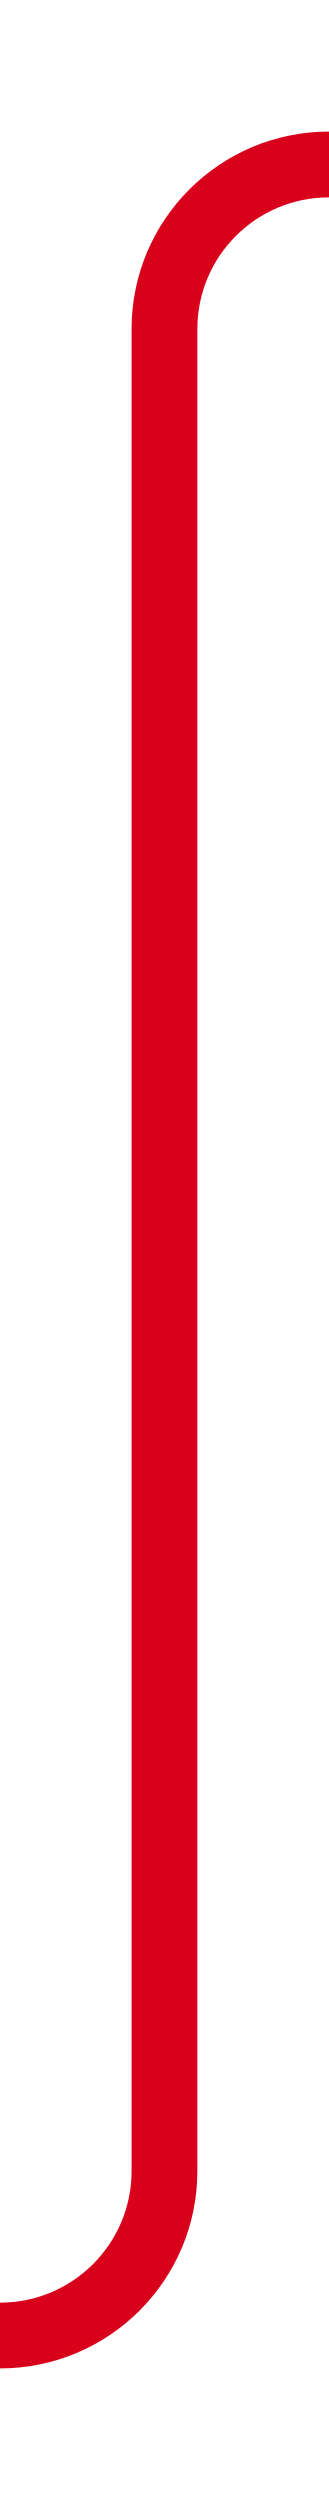
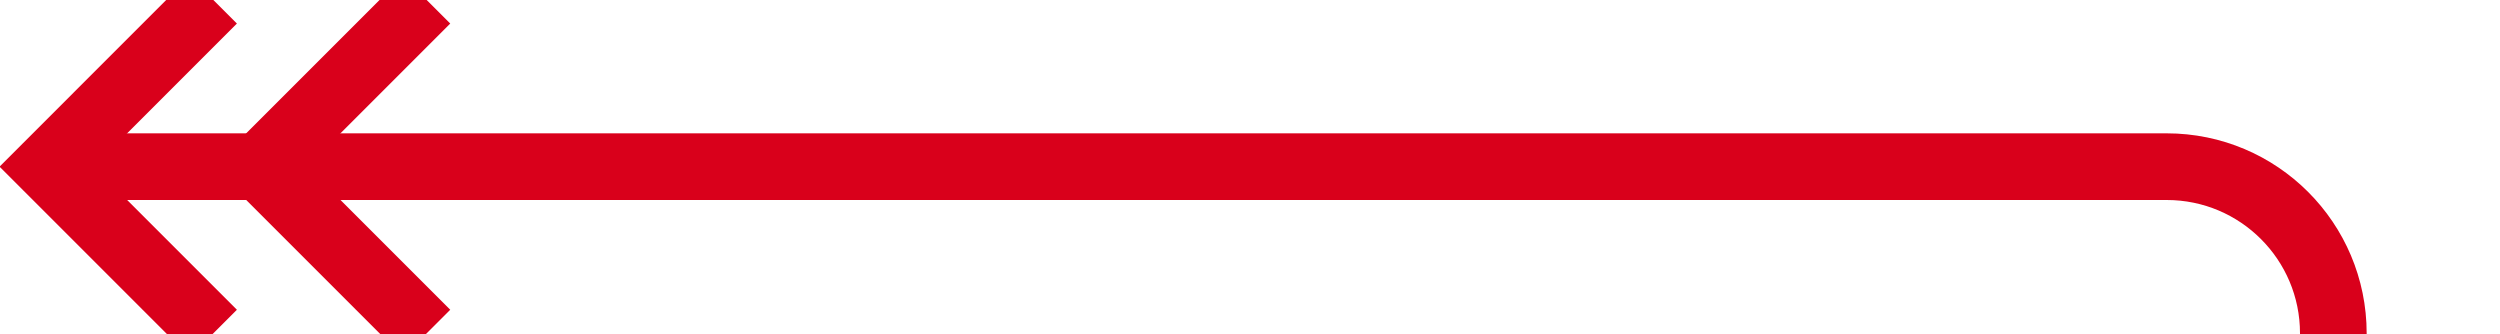
- <svg xmlns="http://www.w3.org/2000/svg" version="1.1" width="10px" height="76px" preserveAspectRatio="xMidYMin meet" viewBox="176 955  8 76">
-   <path d="M 264 970  L 264 965  A 5 5 0 0 0 259 960 L 185 960  A 5 5 0 0 0 180 965 L 180 1021  A 5 5 0 0 1 175 1026 L 162 1026  " stroke-width="2" stroke="#d9001b" fill="none" />
-   <path d="M 167.107 1030.293  L 162.814 1026  L 167.107 1021.707  L 165.693 1020.293  L 160.693 1025.293  L 159.986 1026  L 160.693 1026.707  L 165.693 1031.707  L 167.107 1030.293  Z M 173.507 1030.293  L 169.214 1026  L 173.507 1021.707  L 172.093 1020.293  L 167.093 1025.293  L 166.386 1026  L 167.093 1026.707  L 172.093 1031.707  L 173.507 1030.293  Z " fill-rule="nonzero" fill="#d9001b" stroke="none" />
+ <svg xmlns="http://www.w3.org/2000/svg" version="1.1" width="75px" height="10px" preserveAspectRatio="xMinYMid meet" viewBox="149 724  75 8">
+   <path d="M 261 754  L 224 754  A 5 5 0 0 1 219 749 L 219 733  A 5 5 0 0 0 214 728 L 151 728  " stroke-width="2" stroke="#d9001b" fill="none" />
+   <path d="M 156.107 732.293  L 151.814 728  L 156.107 723.707  L 154.693 722.293  L 149.693 727.293  L 148.986 728  L 149.693 728.707  L 154.693 733.707  L 156.107 732.293  Z M 162.507 732.293  L 158.214 728  L 162.507 723.707  L 161.093 722.293  L 156.093 727.293  L 155.386 728  L 156.093 728.707  L 161.093 733.707  L 162.507 732.293  Z " fill-rule="nonzero" fill="#d9001b" stroke="none" />
</svg>
